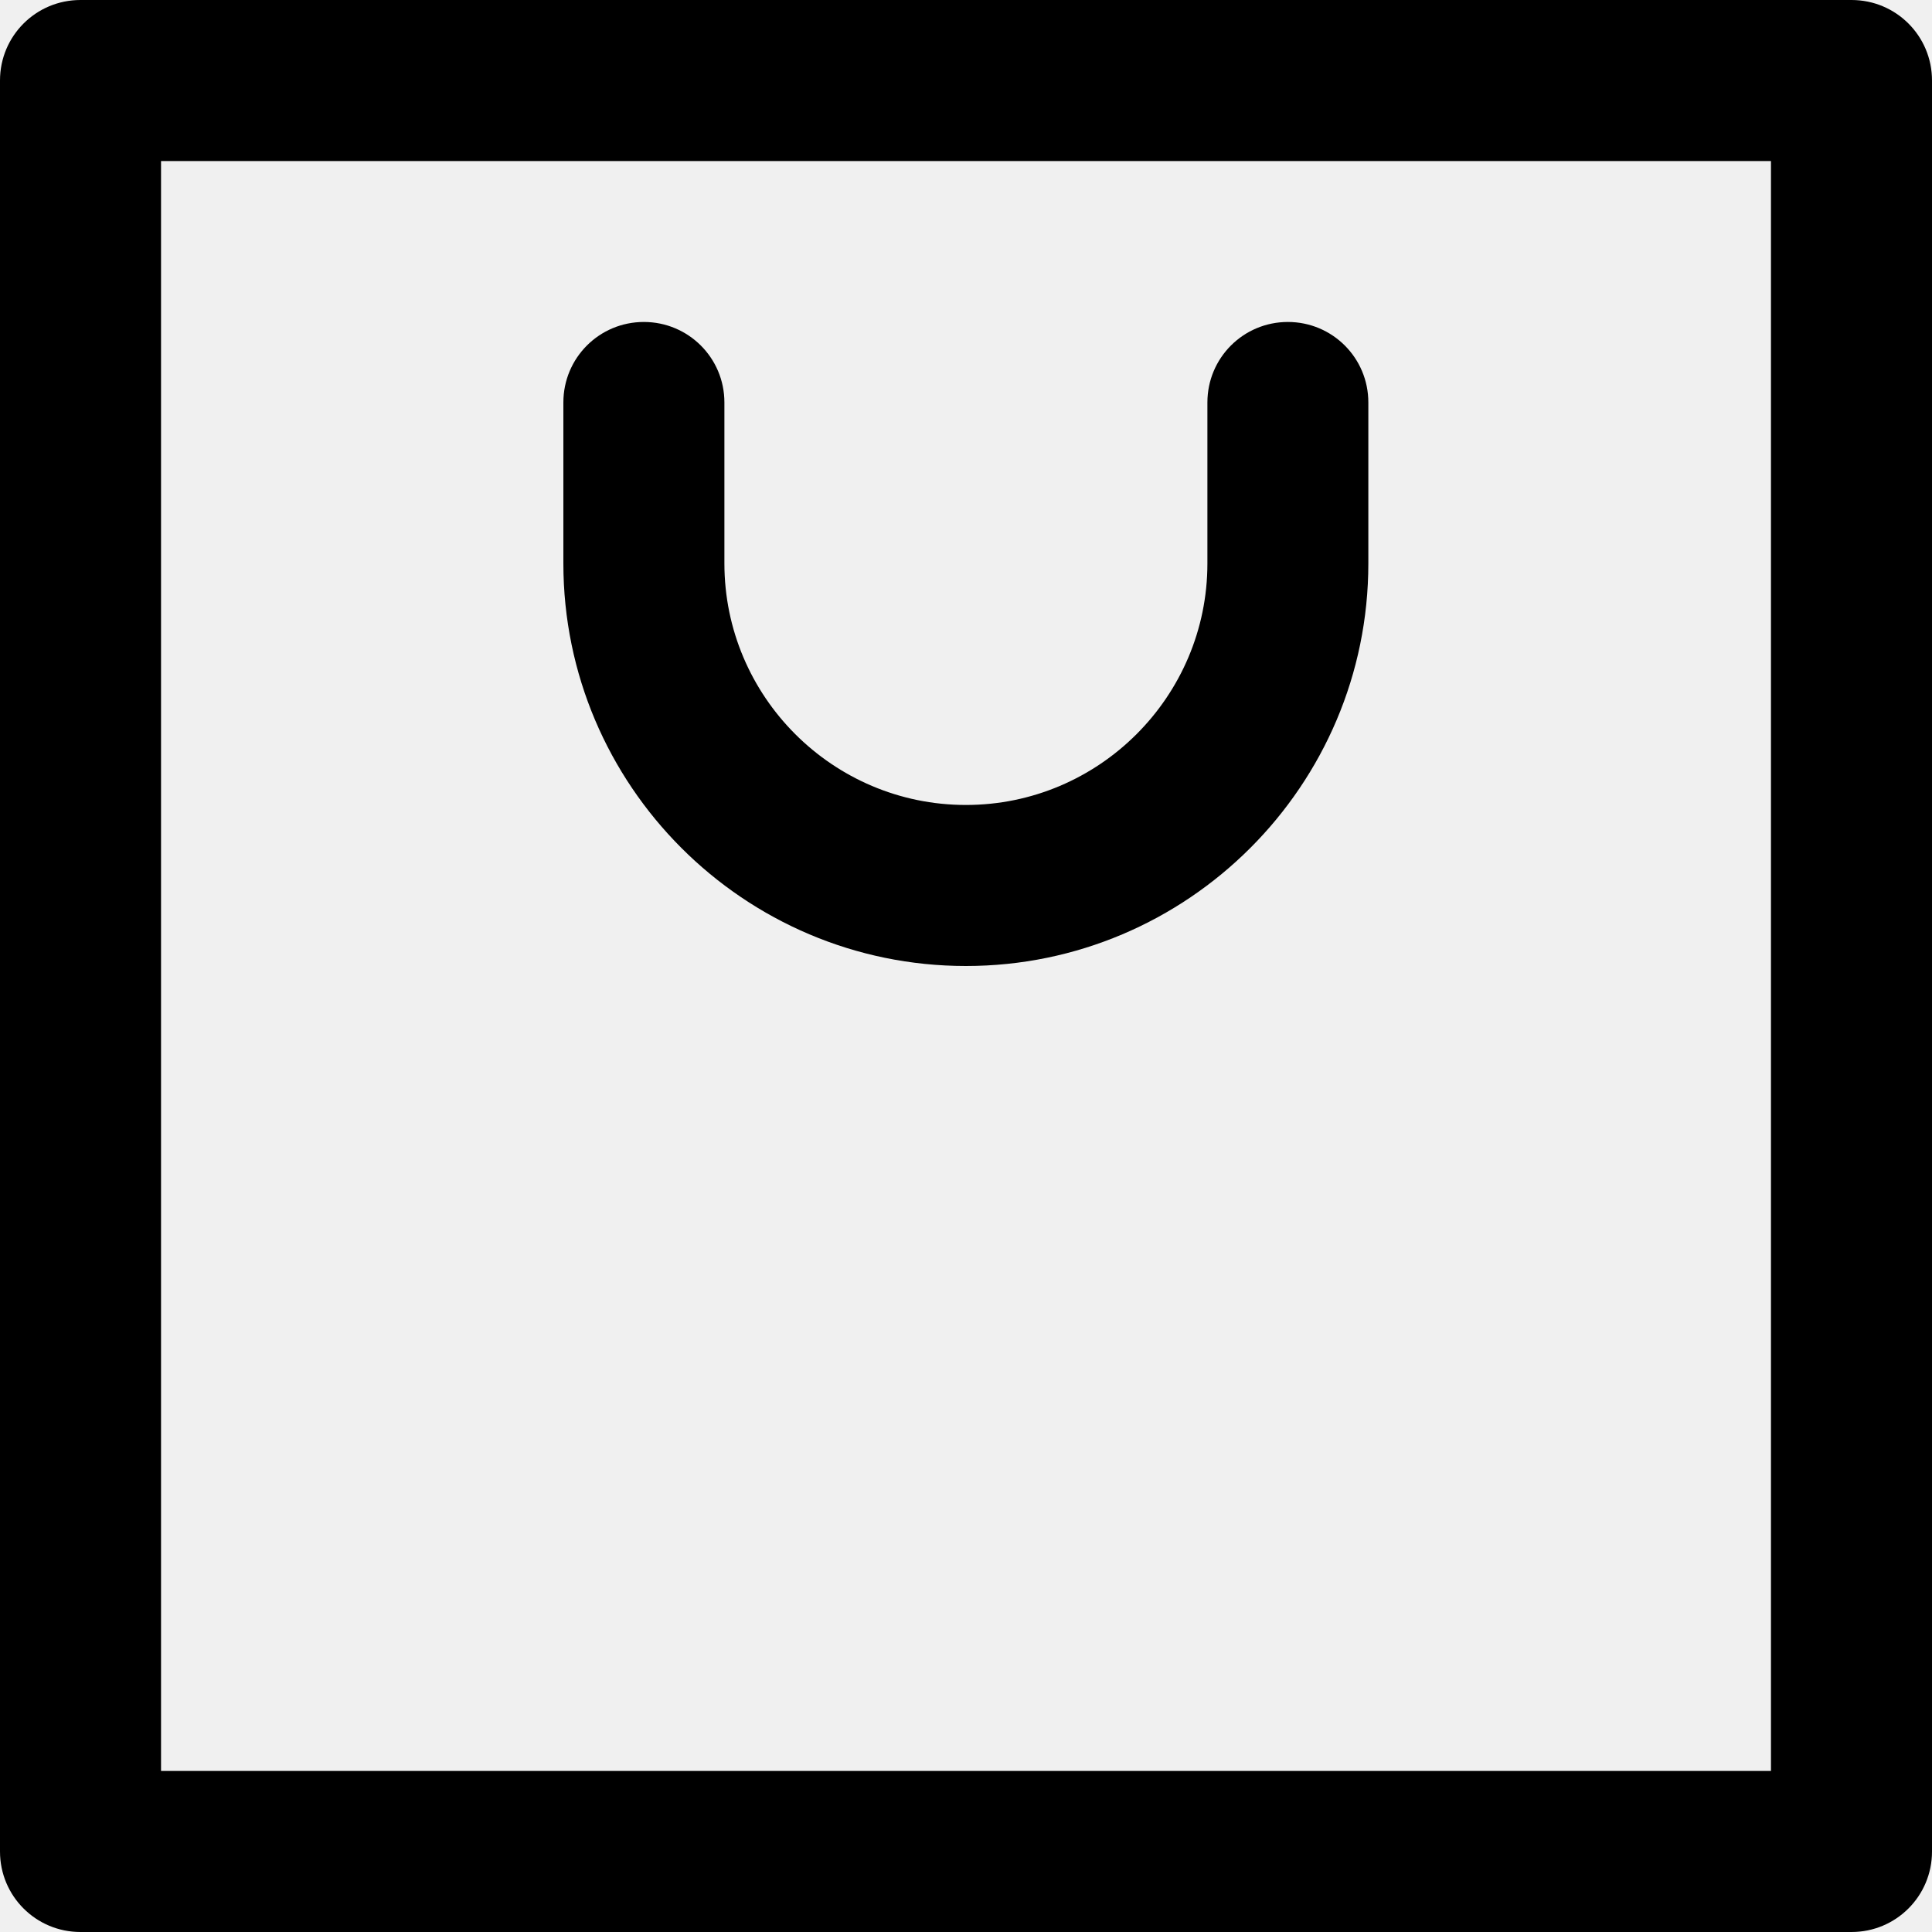
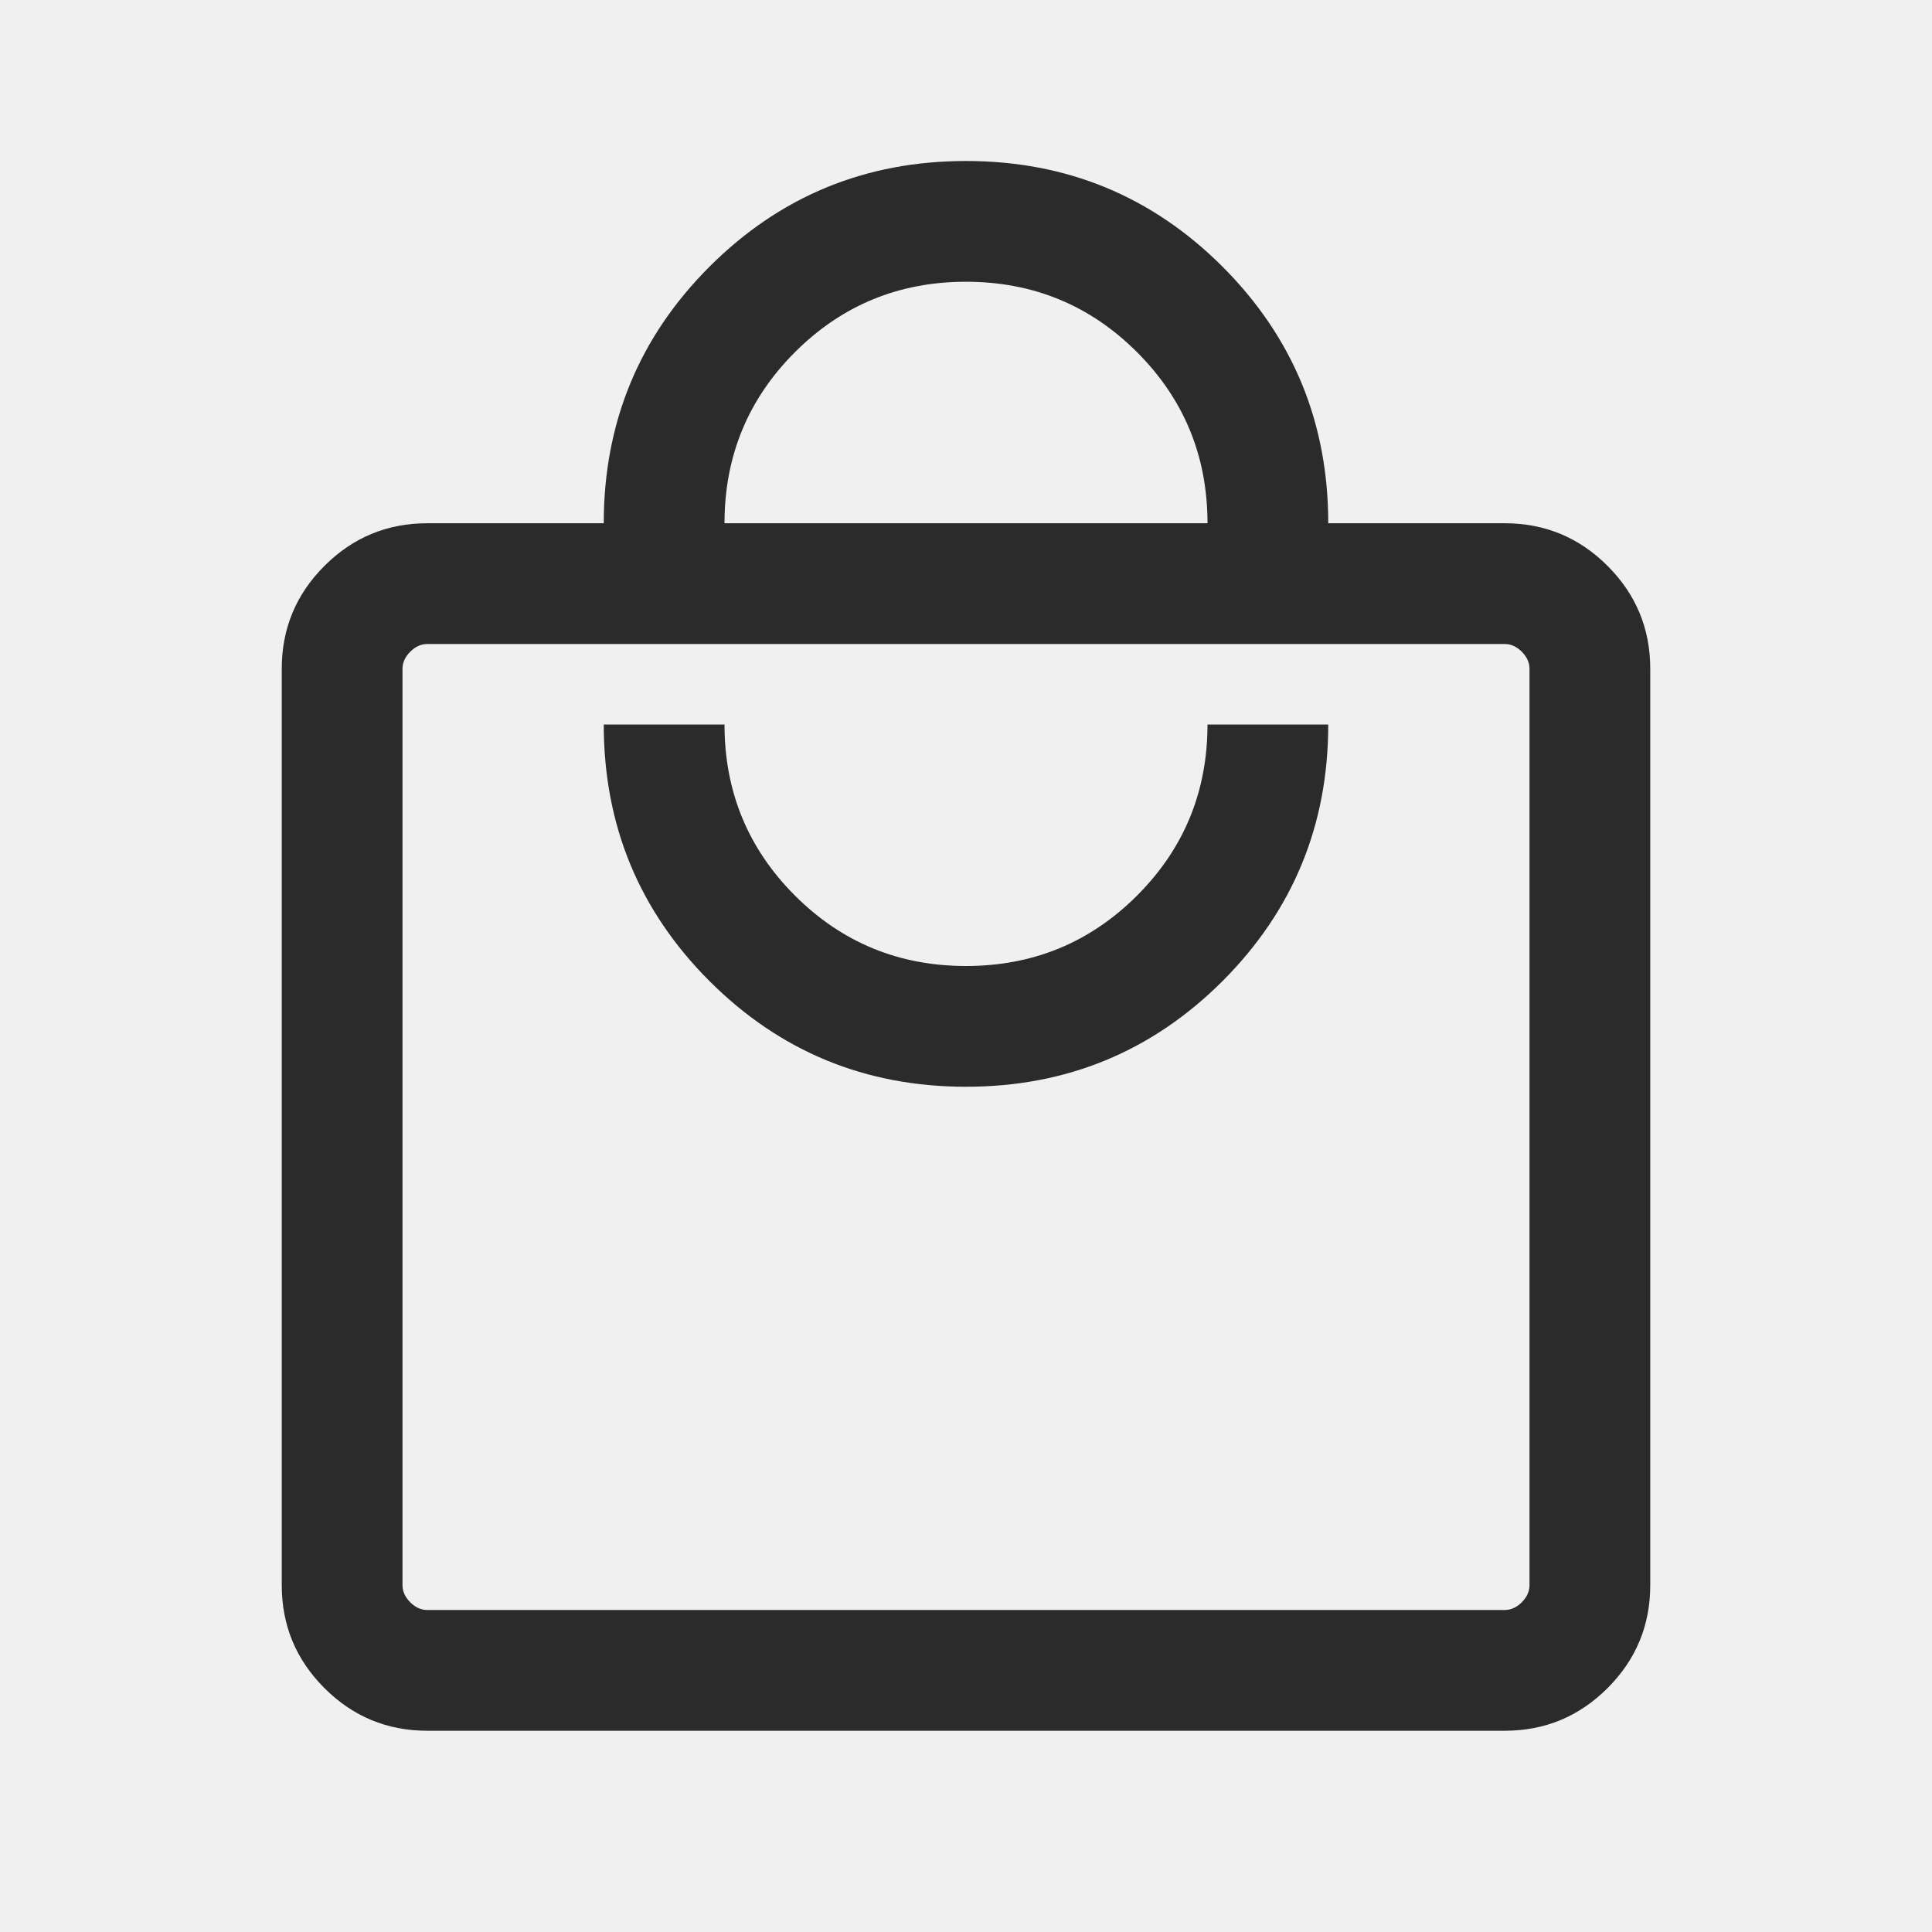
- <svg xmlns="http://www.w3.org/2000/svg" width="20" height="20" viewBox="0 0 20 20" fill="none">
-   <g clip-path="url(#clip0_565_52)">
-     <path d="M19.167 0H0.833C0.372 0 0 0.372 0 0.833V19.167C0 19.628 0.372 20 0.833 20H19.167C19.628 20 20 19.628 20 19.167V0.833C20 0.372 19.628 0 19.167 0ZM18.333 18.333H1.667V1.667H18.333V18.333Z" fill="black" />
-     <path d="M9.999 10C12.296 10 14.165 8.13 14.165 5.833V4.166C14.165 3.705 13.793 3.333 13.332 3.333C12.871 3.333 12.499 3.705 12.499 4.166V5.833C12.499 7.211 11.377 8.333 9.999 8.333C8.621 8.333 7.499 7.211 7.499 5.833V4.166C7.499 3.705 7.126 3.333 6.665 3.333C6.204 3.333 5.832 3.705 5.832 4.166V5.833C5.832 8.13 7.701 10 9.999 10Z" fill="black" />
+ <svg xmlns="http://www.w3.org/2000/svg" width="24" height="24" viewBox="0 0 24 24" fill="none">
+   <mask id="mask0_912_3919" style="mask-type:alpha" maskUnits="userSpaceOnUse" x="0" y="0" width="24" height="24">
+     <rect width="24" height="24" fill="#D9D9D9" />
+   </mask>
+   <g mask="url(#mask0_912_3919)">
+     <path d="M5.308 21.5C4.809 21.5 4.383 21.323 4.03 20.97C3.677 20.617 3.5 20.191 3.5 19.692V8.308C3.5 7.809 3.677 7.383 4.03 7.03C4.383 6.677 4.809 6.5 5.308 6.5H7.5C7.5 5.251 7.938 4.189 8.813 3.313C9.689 2.438 10.751 2 12 2C13.249 2 14.311 2.438 15.187 3.313C16.062 4.189 16.5 5.251 16.5 6.5H18.692C19.191 6.5 19.617 6.677 19.97 7.03C20.323 7.383 20.5 7.809 20.5 8.308V19.692C20.5 20.191 20.323 20.617 19.97 20.97C19.617 21.323 19.191 21.5 18.692 21.5H5.308ZM5.308 20H18.692C18.769 20 18.84 19.968 18.904 19.904C18.968 19.84 19 19.769 19 19.692V8.308C19 8.231 18.968 8.16 18.904 8.096C18.84 8.032 18.769 8 18.692 8H5.308C5.231 8 5.16 8.032 5.096 8.096C5.032 8.16 5 8.231 5 8.308V19.692C5 19.769 5.032 19.84 5.096 19.904C5.16 19.968 5.231 20 5.308 20ZM12 13.5C13.249 13.5 14.311 13.062 15.187 12.187C16.062 11.311 16.5 10.249 16.5 9H15C15 9.833 14.708 10.542 14.125 11.125C13.542 11.708 12.833 12 12 12C11.167 12 10.458 11.708 9.875 11.125C9.292 10.542 9 9.833 9 9H7.5C7.5 10.249 7.938 11.311 8.813 12.187C9.689 13.062 10.751 13.5 12 13.5ZM9 6.5H15C15 5.667 14.708 4.958 14.125 4.375C13.542 3.792 12.833 3.5 12 3.5C11.167 3.5 10.458 3.792 9.875 4.375C9.292 4.958 9 5.667 9 6.5Z" fill="#2B2B2B" />
  </g>
-   <defs>
-     <clipPath id="clip0_565_52">
-       <rect width="20" height="20" fill="white" />
-     </clipPath>
-   </defs>
</svg>
